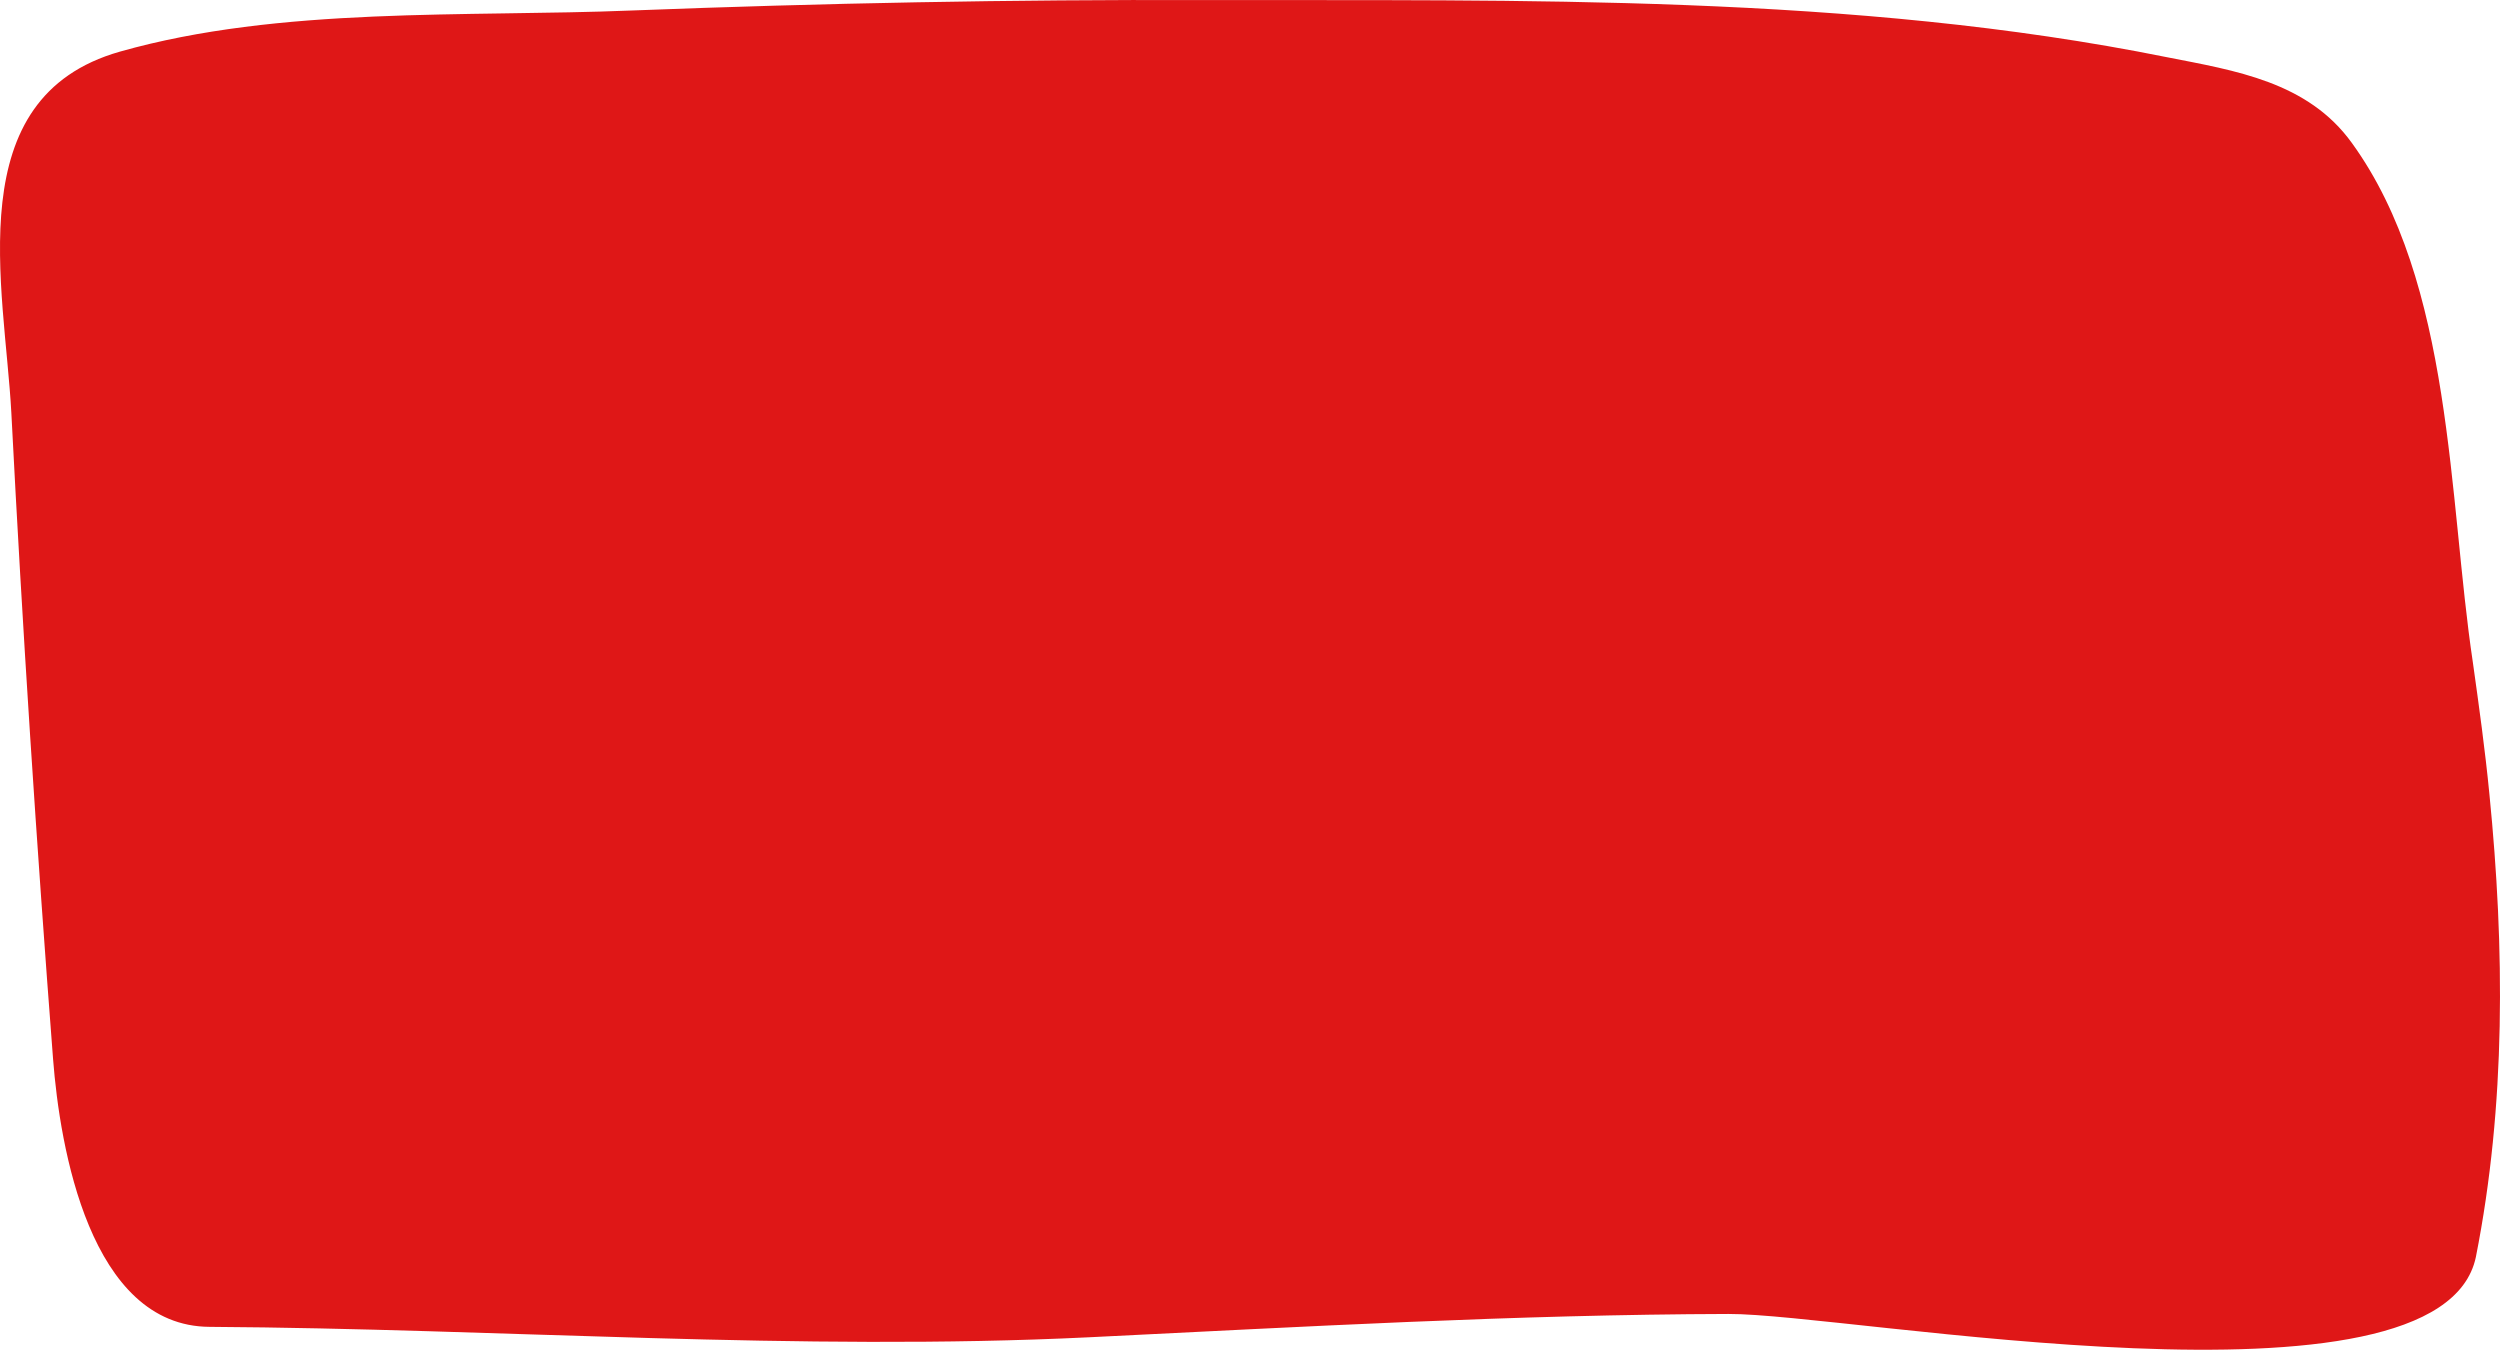
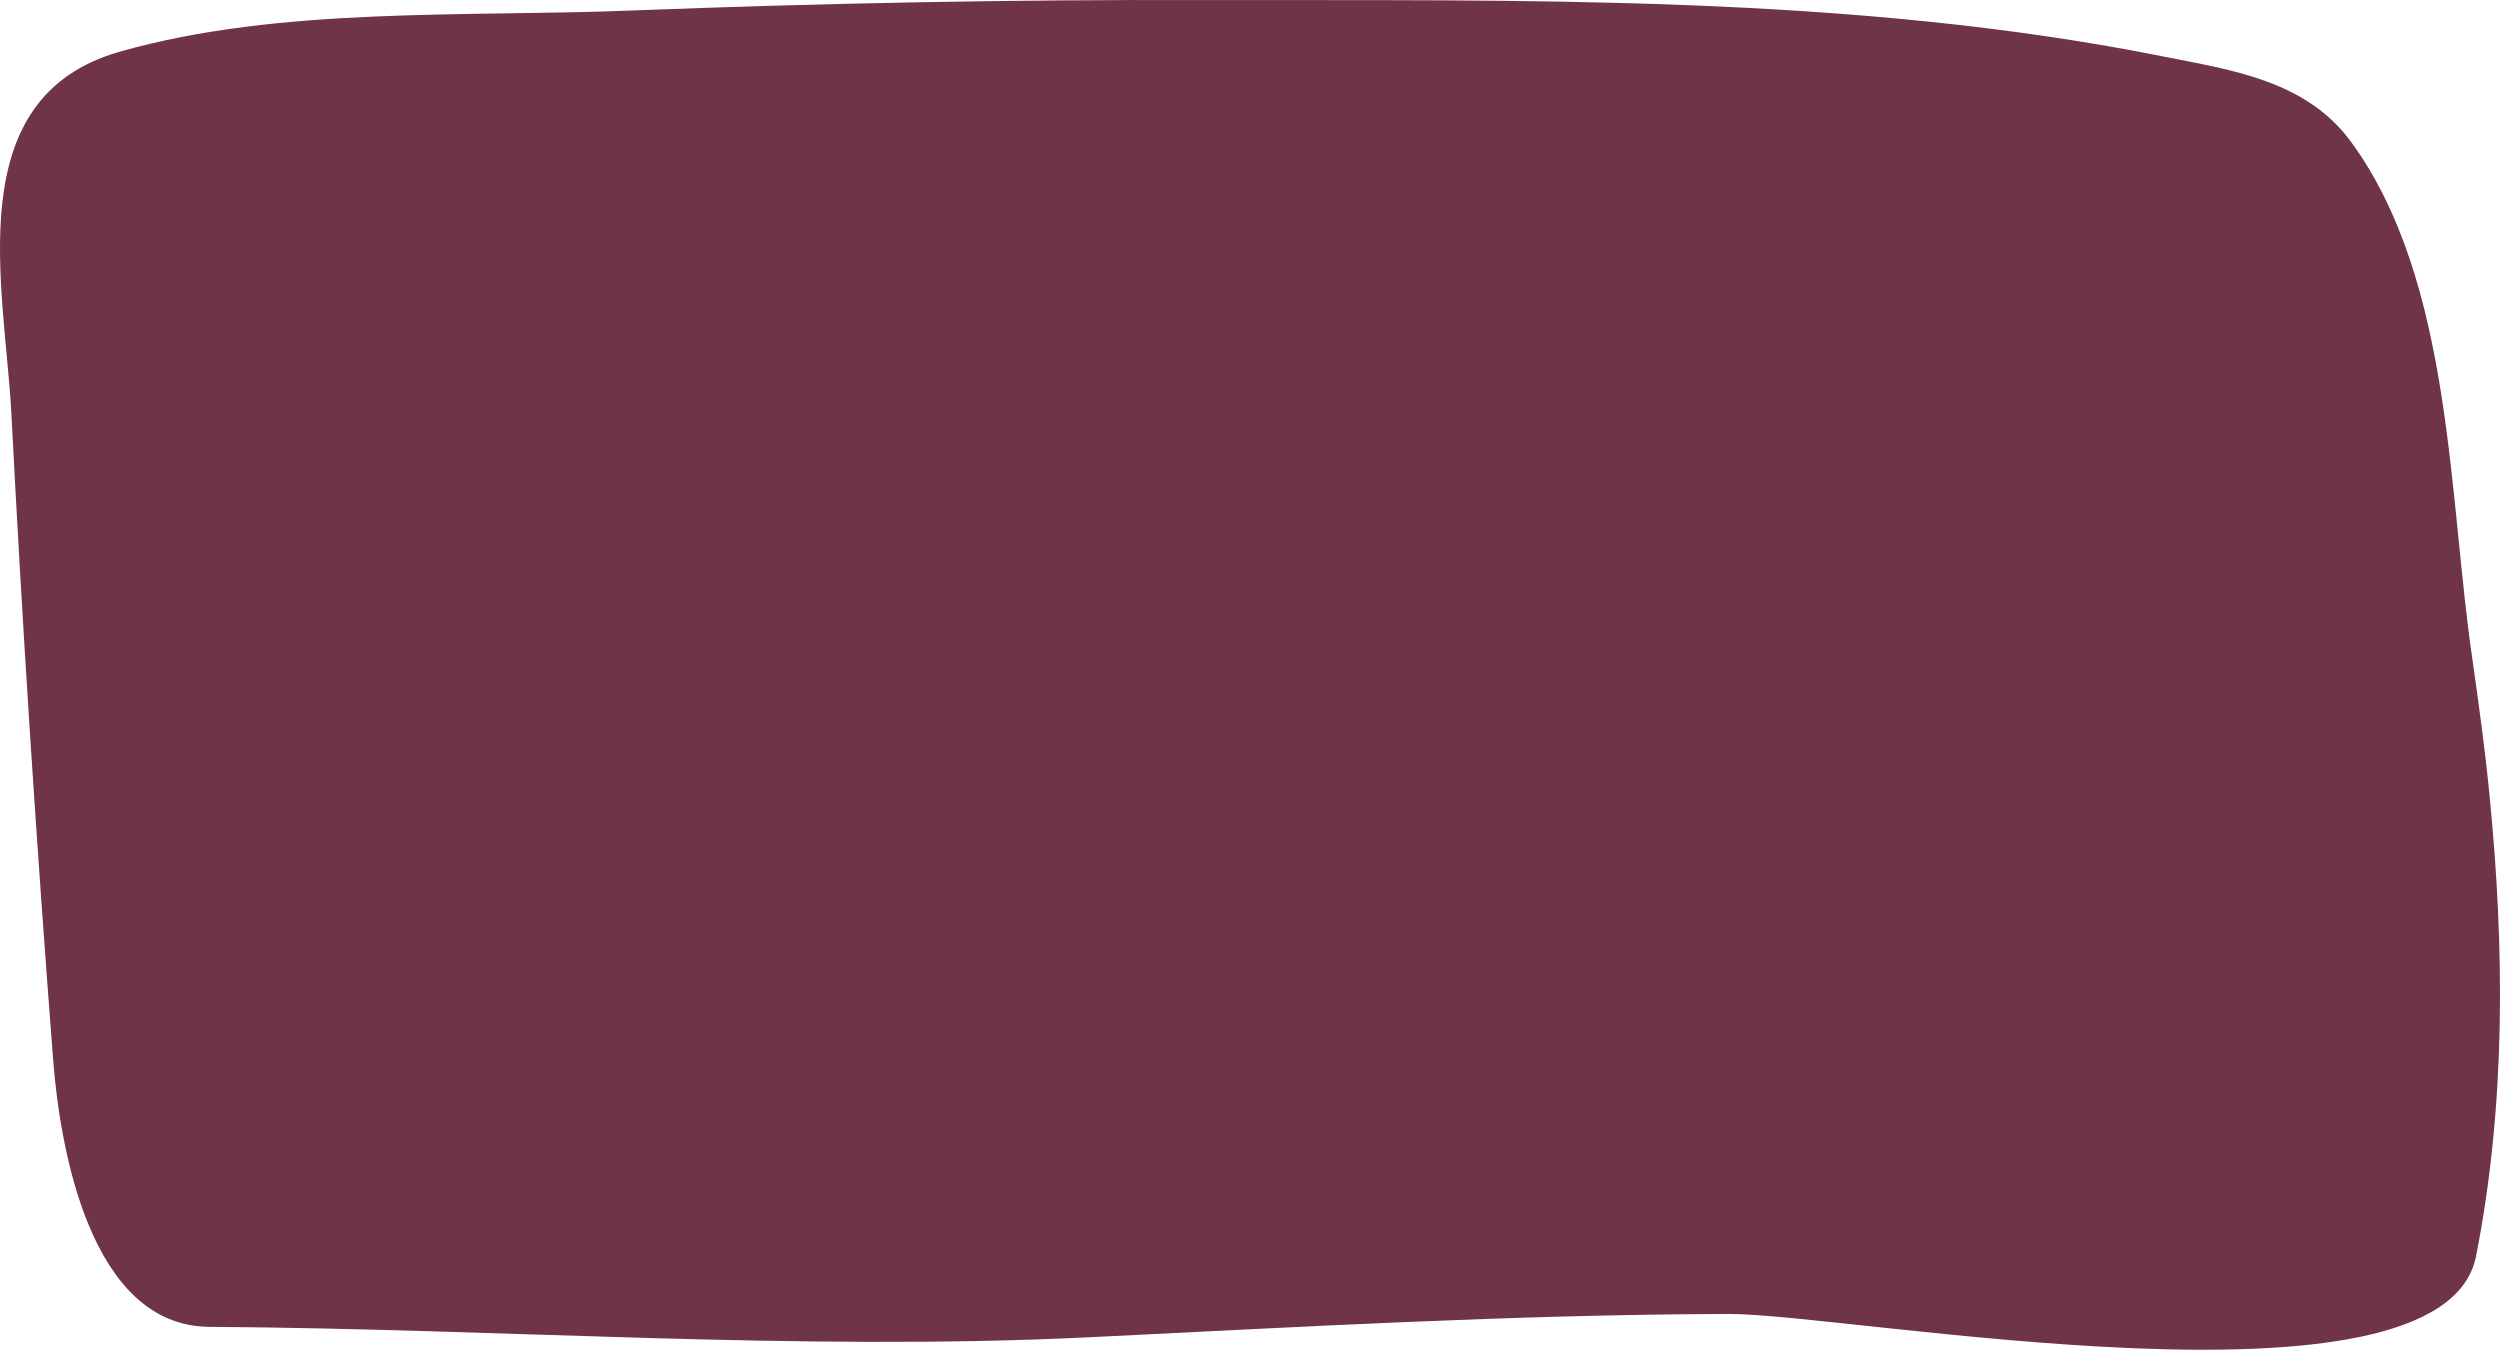
<svg xmlns="http://www.w3.org/2000/svg" width="728" height="394" viewBox="0 0 728 394" fill="none">
-   <path d="M724.915 231.262C723.664 218.396 721.877 205.529 720.09 192.841C712.941 145.127 714.371 82.402 684.885 41.657C672.018 23.787 650.931 20.57 630.916 16.639C539.598 -1.768 443.098 0.198 350.35 0.019C294.773 -0.159 239.375 0.913 183.977 3.057C135.727 5.023 81.579 1.806 34.938 15.03C-12.24 28.433 1.341 83.474 3.307 120.287C6.524 183.012 10.634 245.737 15.459 308.463C17.425 334.017 26.181 386.199 61.028 386.378C145.913 386.914 232.763 393.526 317.112 389.416C379.122 386.378 441.132 382.804 503.321 382.625C537.99 382.446 710.797 414.97 720.983 366.005C729.74 321.687 729.382 276.117 724.915 231.262Z" fill="#DF1717" />
+   <path d="M724.915 231.262C723.664 218.396 721.877 205.529 720.09 192.841C712.941 145.127 714.371 82.402 684.885 41.657C672.018 23.787 650.931 20.57 630.916 16.639C539.598 -1.768 443.098 0.198 350.35 0.019C294.773 -0.159 239.375 0.913 183.977 3.057C135.727 5.023 81.579 1.806 34.938 15.03C-12.24 28.433 1.341 83.474 3.307 120.287C6.524 183.012 10.634 245.737 15.459 308.463C17.425 334.017 26.181 386.199 61.028 386.378C145.913 386.914 232.763 393.526 317.112 389.416C379.122 386.378 441.132 382.804 503.321 382.625C537.99 382.446 710.797 414.97 720.983 366.005C729.74 321.687 729.382 276.117 724.915 231.262Z" fill="#6F3448" />
</svg>
